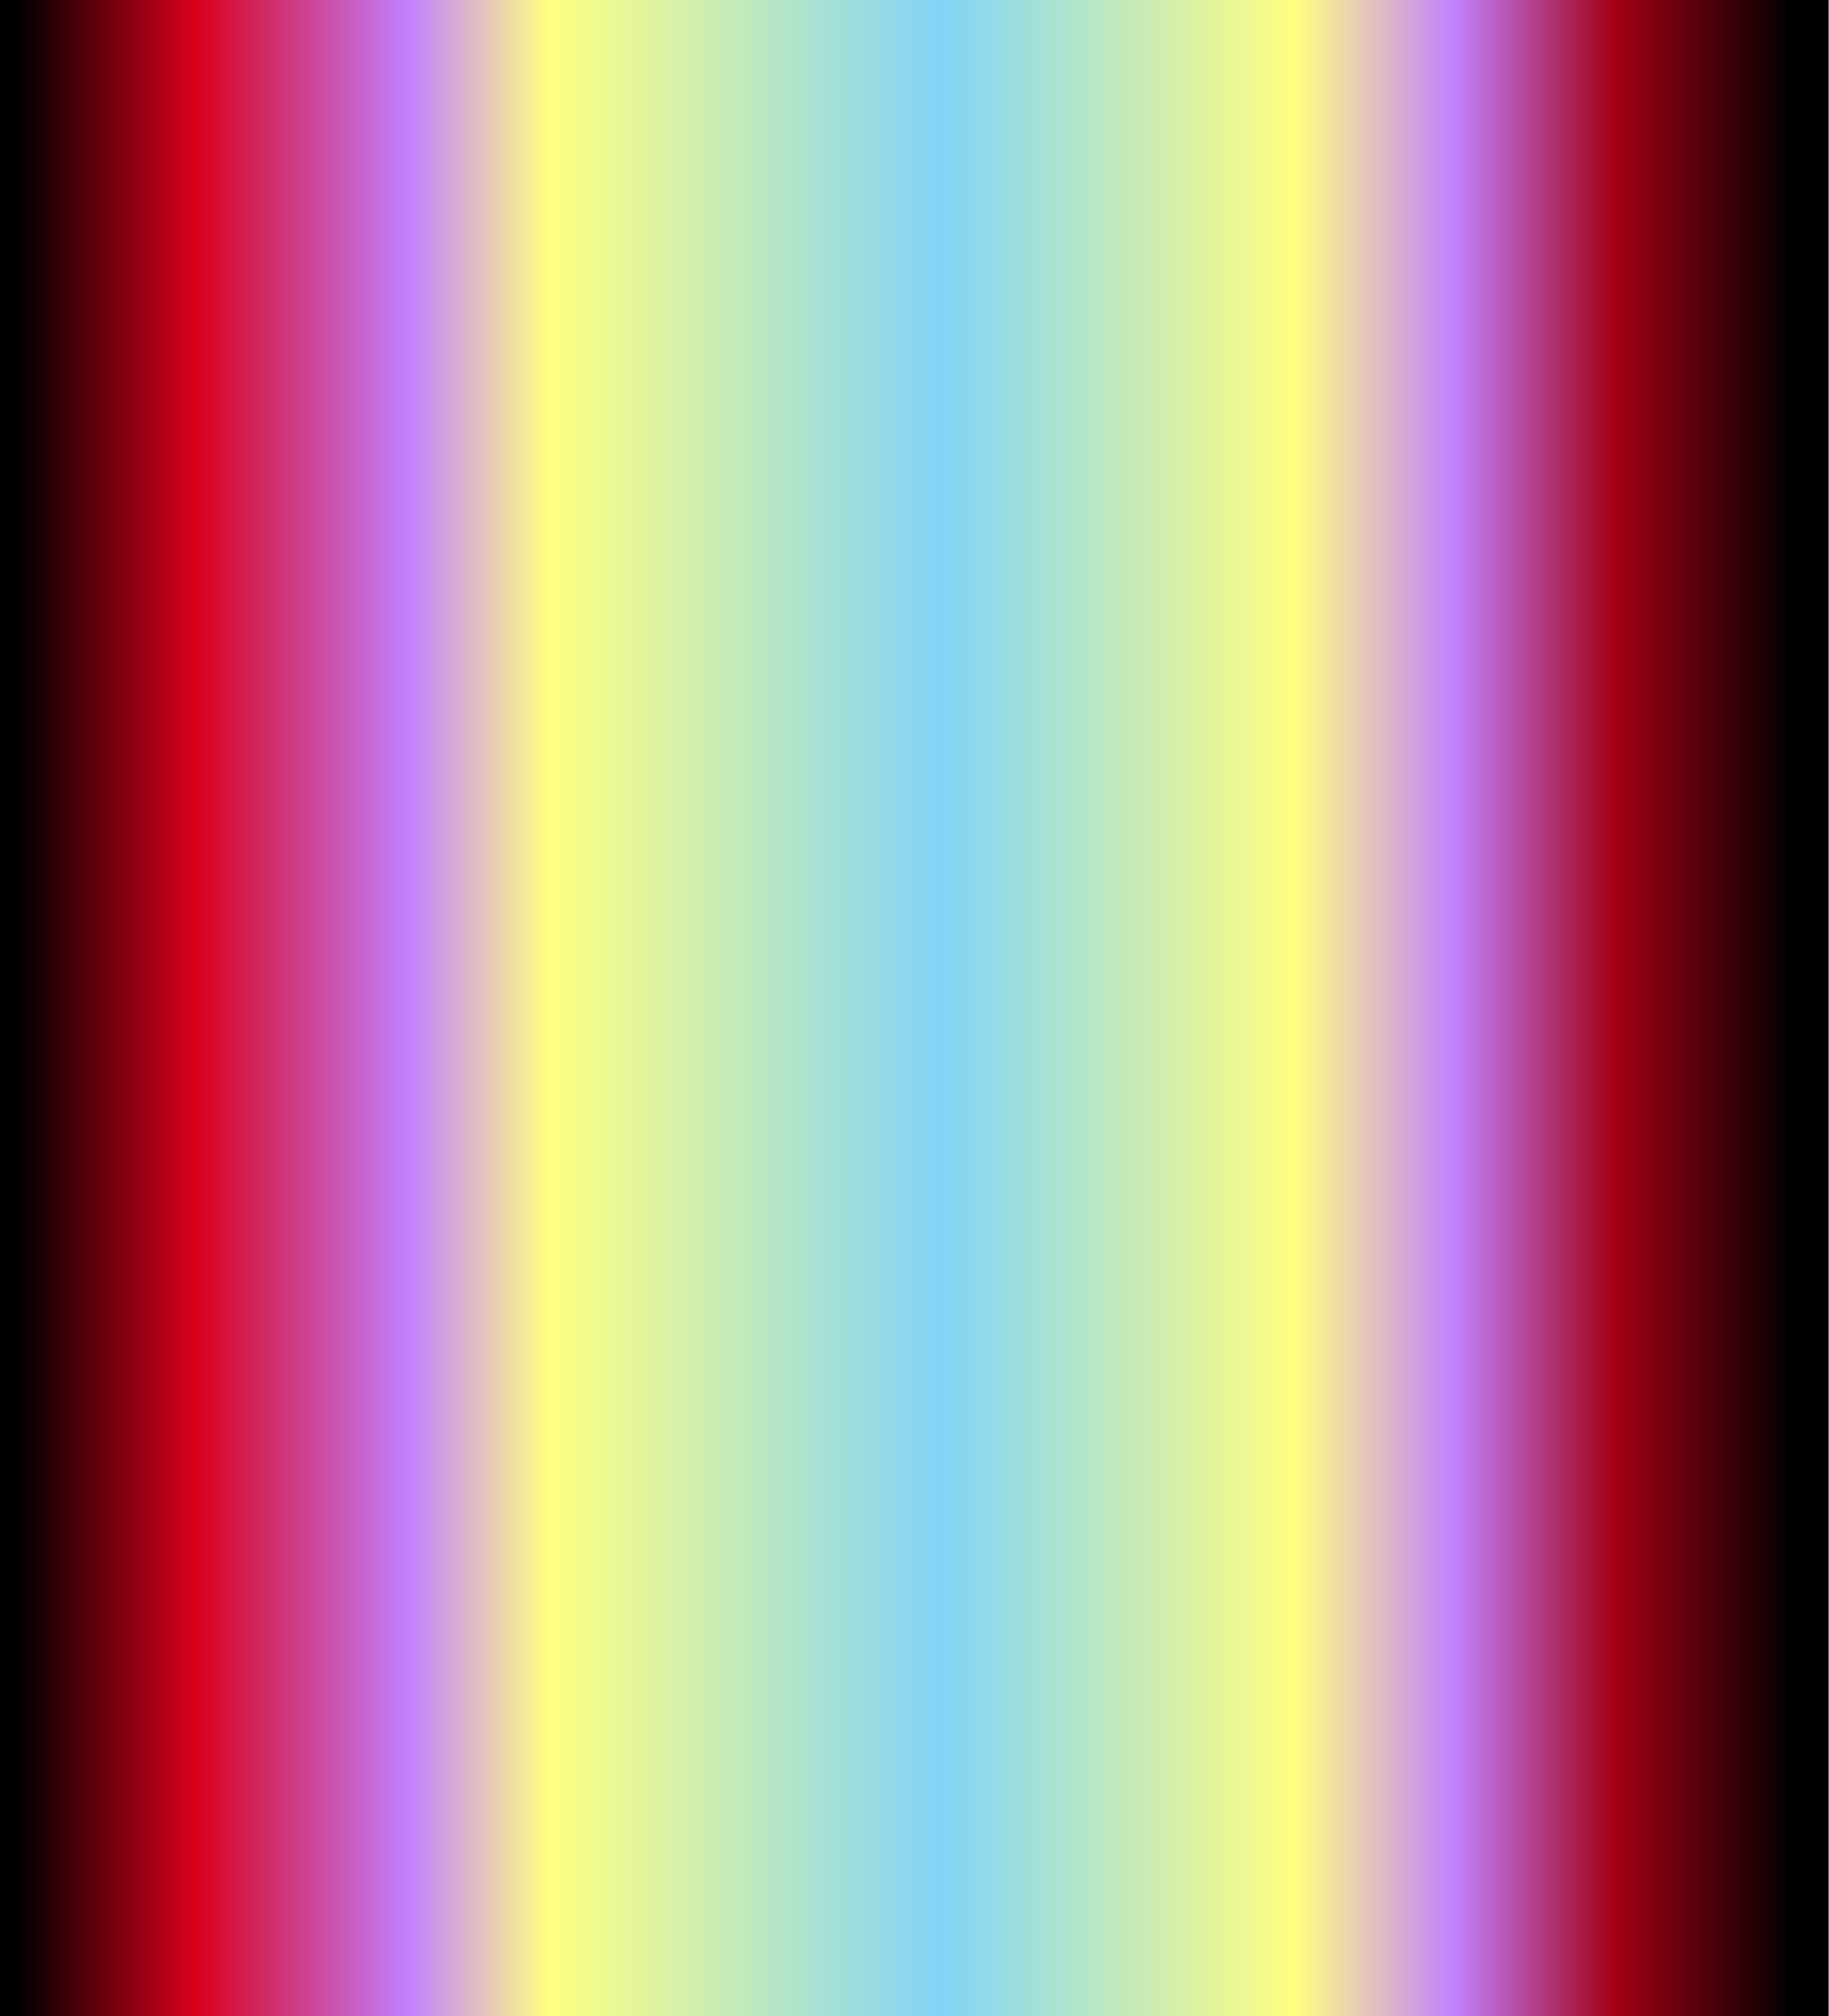
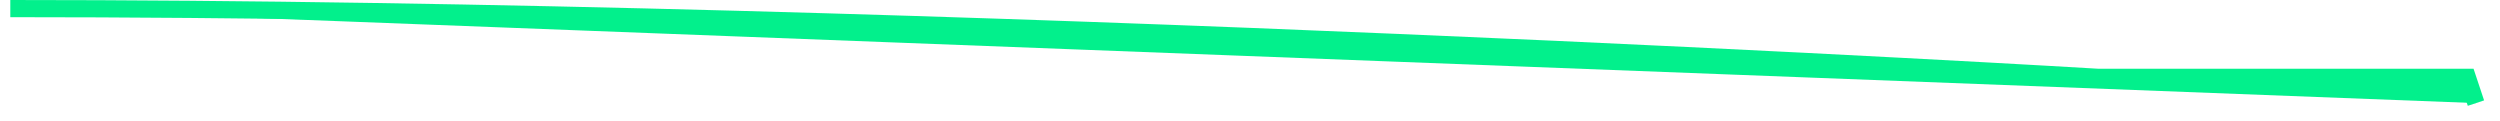
- <svg xmlns="http://www.w3.org/2000/svg" version="1.1" width="439px" height="484px">
-   <defs>
-     <linearGradient gradientUnits="userSpaceOnUse" x1="1377.185" y1="374.855" x2="951.408" y2="374.855" id="LinearGradient196">
-       <stop id="Stop197" stop-color="#000000" offset="0" />
-       <stop id="Stop198" stop-color="#a30014" offset="0.1" />
-       <stop id="Stop199" stop-color="#c280ff" offset="0.19" />
-       <stop id="Stop200" stop-color="#ffff80" offset="0.28" />
-       <stop id="Stop201" stop-color="#81d3f8" stop-opacity="0.996" offset="0.48" />
-       <stop id="Stop202" stop-color="#ffff80" stop-opacity="0.996" offset="0.7" />
-       <stop id="Stop203" stop-color="#c280ff" offset="0.78" />
-       <stop id="Stop204" stop-color="#d9001b" offset="0.9" />
-       <stop id="Stop205" stop-color="#000000" offset="1" />
-     </linearGradient>
-   </defs>
-   <g transform="matrix(1 0 0 1 -947 -123 )">
-     <path d="M 947 123  L 1386 123  L 1386 607  L 947 607  L 947 123  Z " fill-rule="nonzero" fill="url(#LinearGradient196)" stroke="none" />
+ <svg xmlns="http://www.w3.org/2000/svg" version="1.1" width="291px" height="14px">
+   <g transform="matrix(1 0 0 1 -420 -572 )">
+     <path d="M 287.2 11  L 0.2 0  C 110.2 0  243.2 8  243.2 8  L 286.2 8  L 287.2 11  Z " fill-rule="nonzero" fill="#02f08c" stroke="none" transform="matrix(1 0 0 1 421 573 )" />
+     <path d="M 0.2 0  C 110.2 0  243.2 8  243.2 8  L 286.2 8  L 287.2 11  " stroke-width="2" stroke="#02f08c" fill="none" transform="matrix(1 0 0 1 421 573 )" />
  </g>
</svg>
